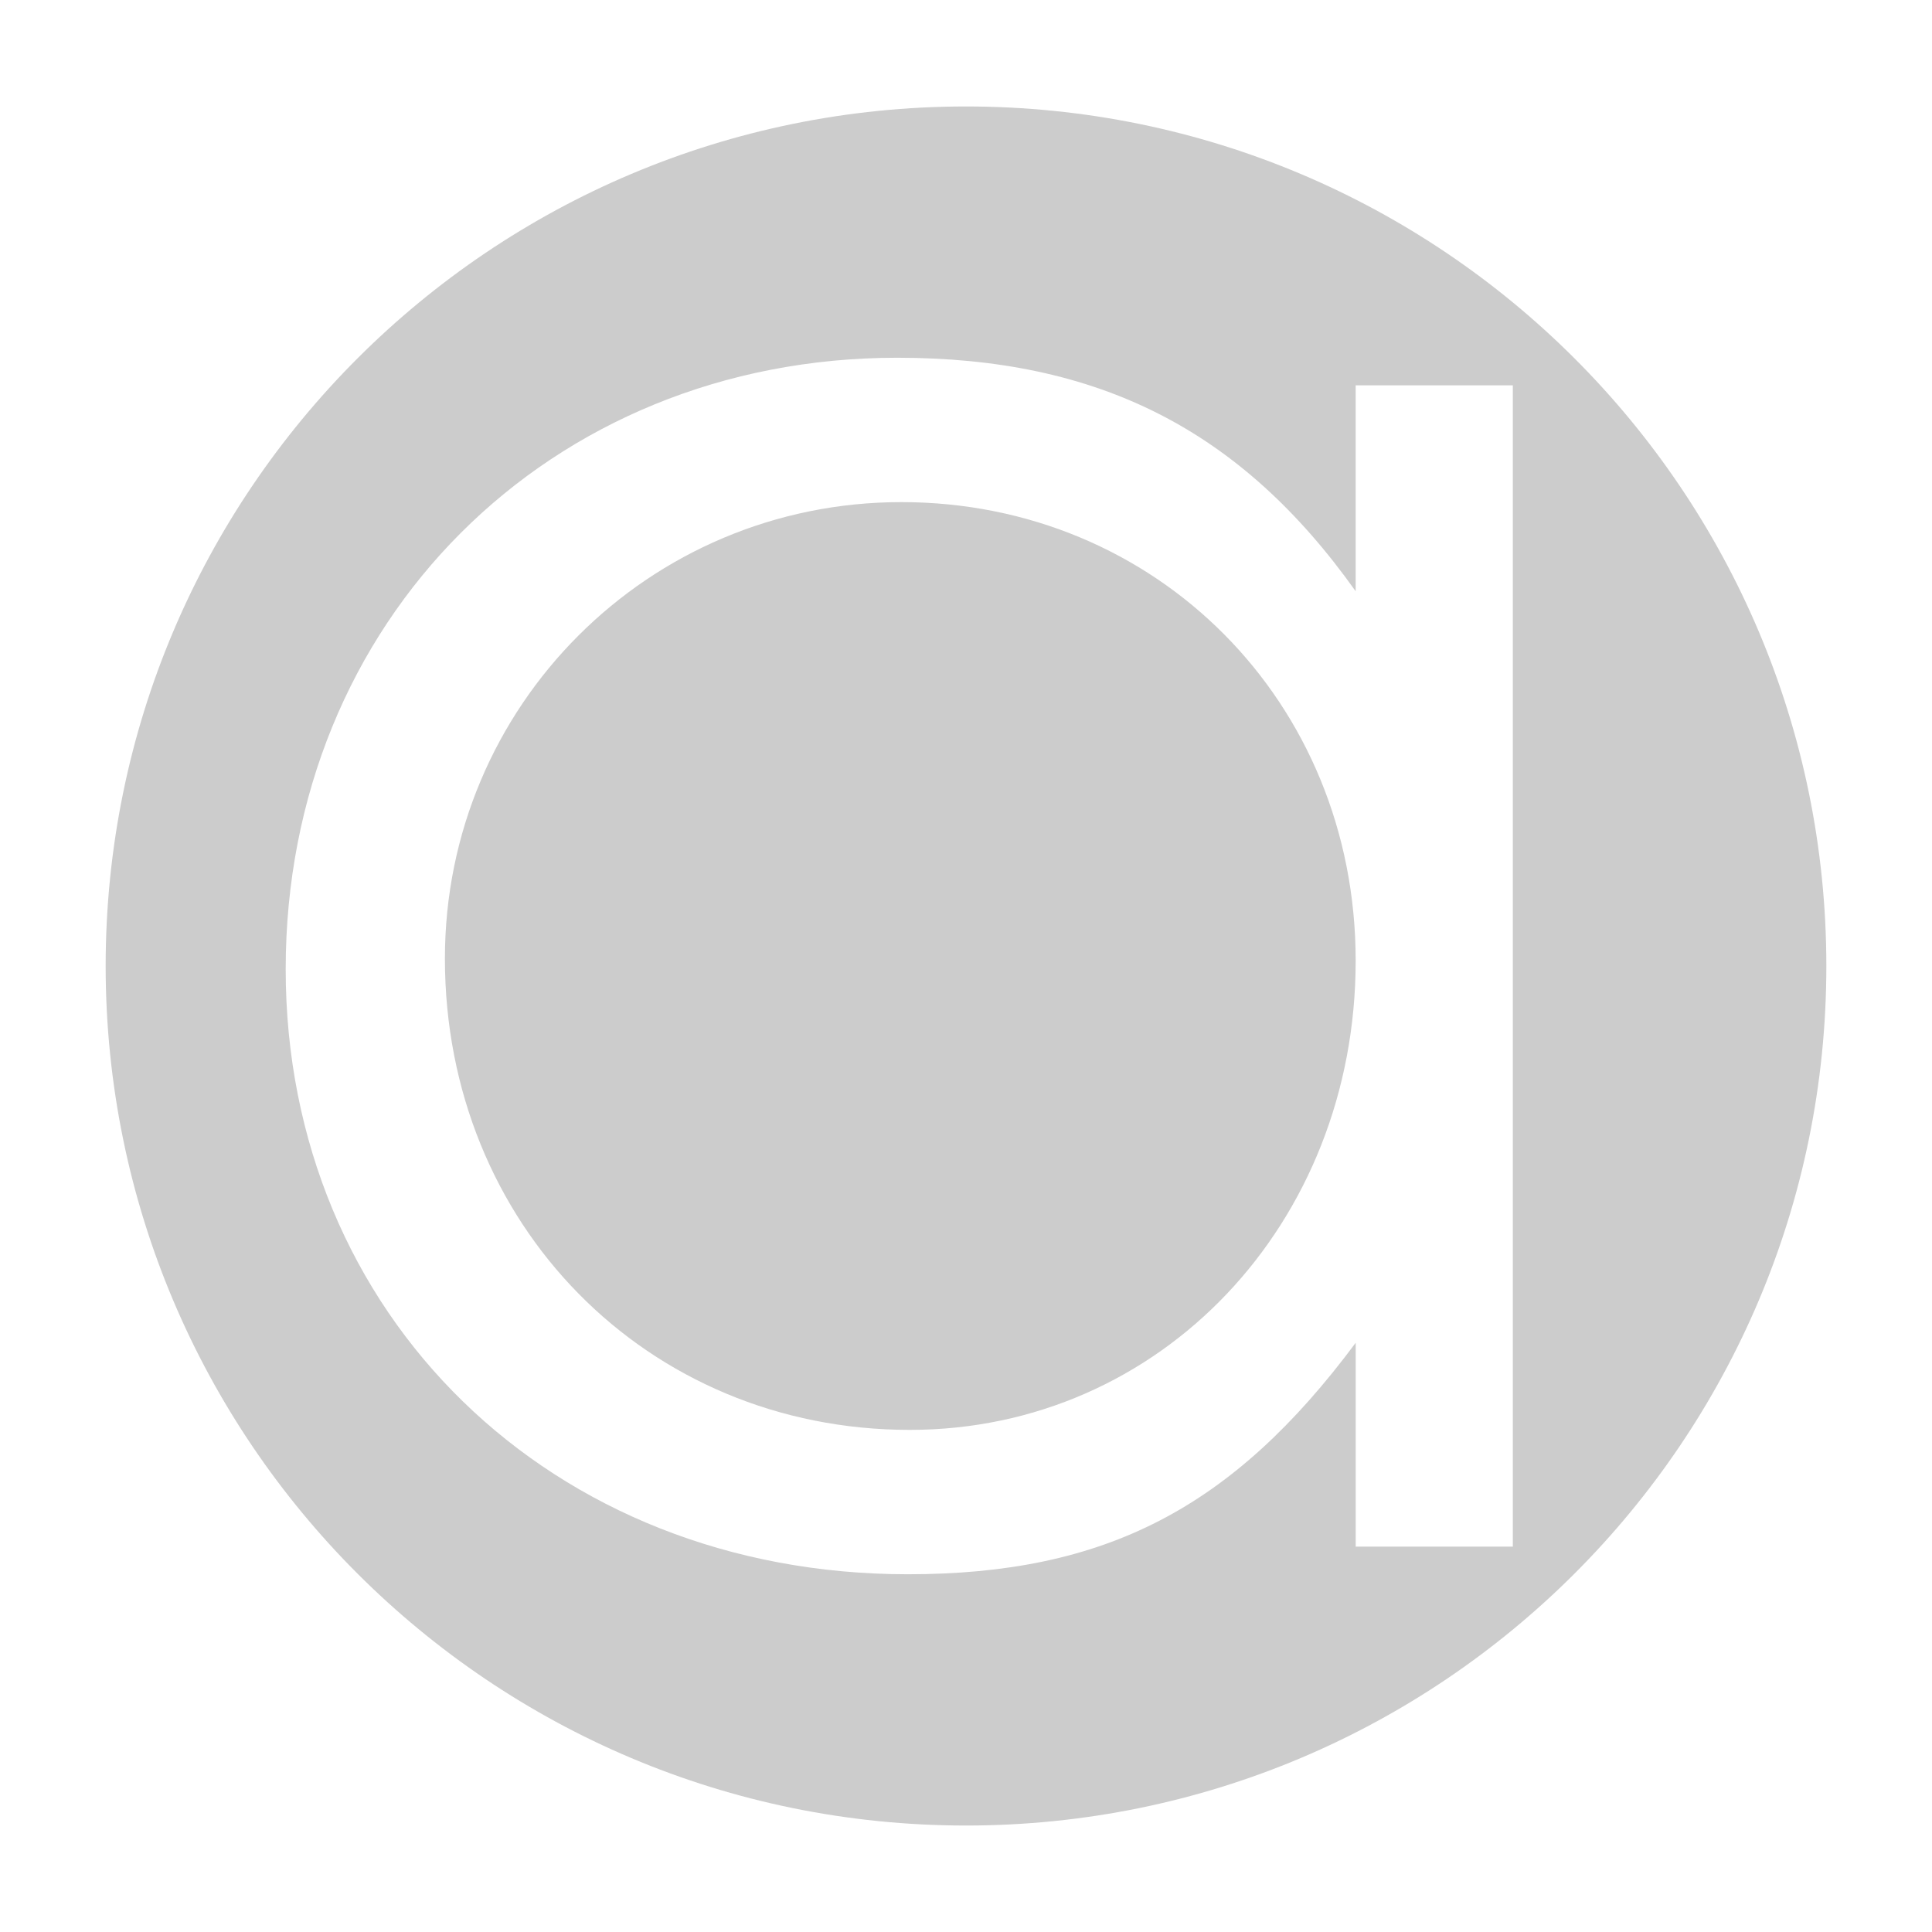
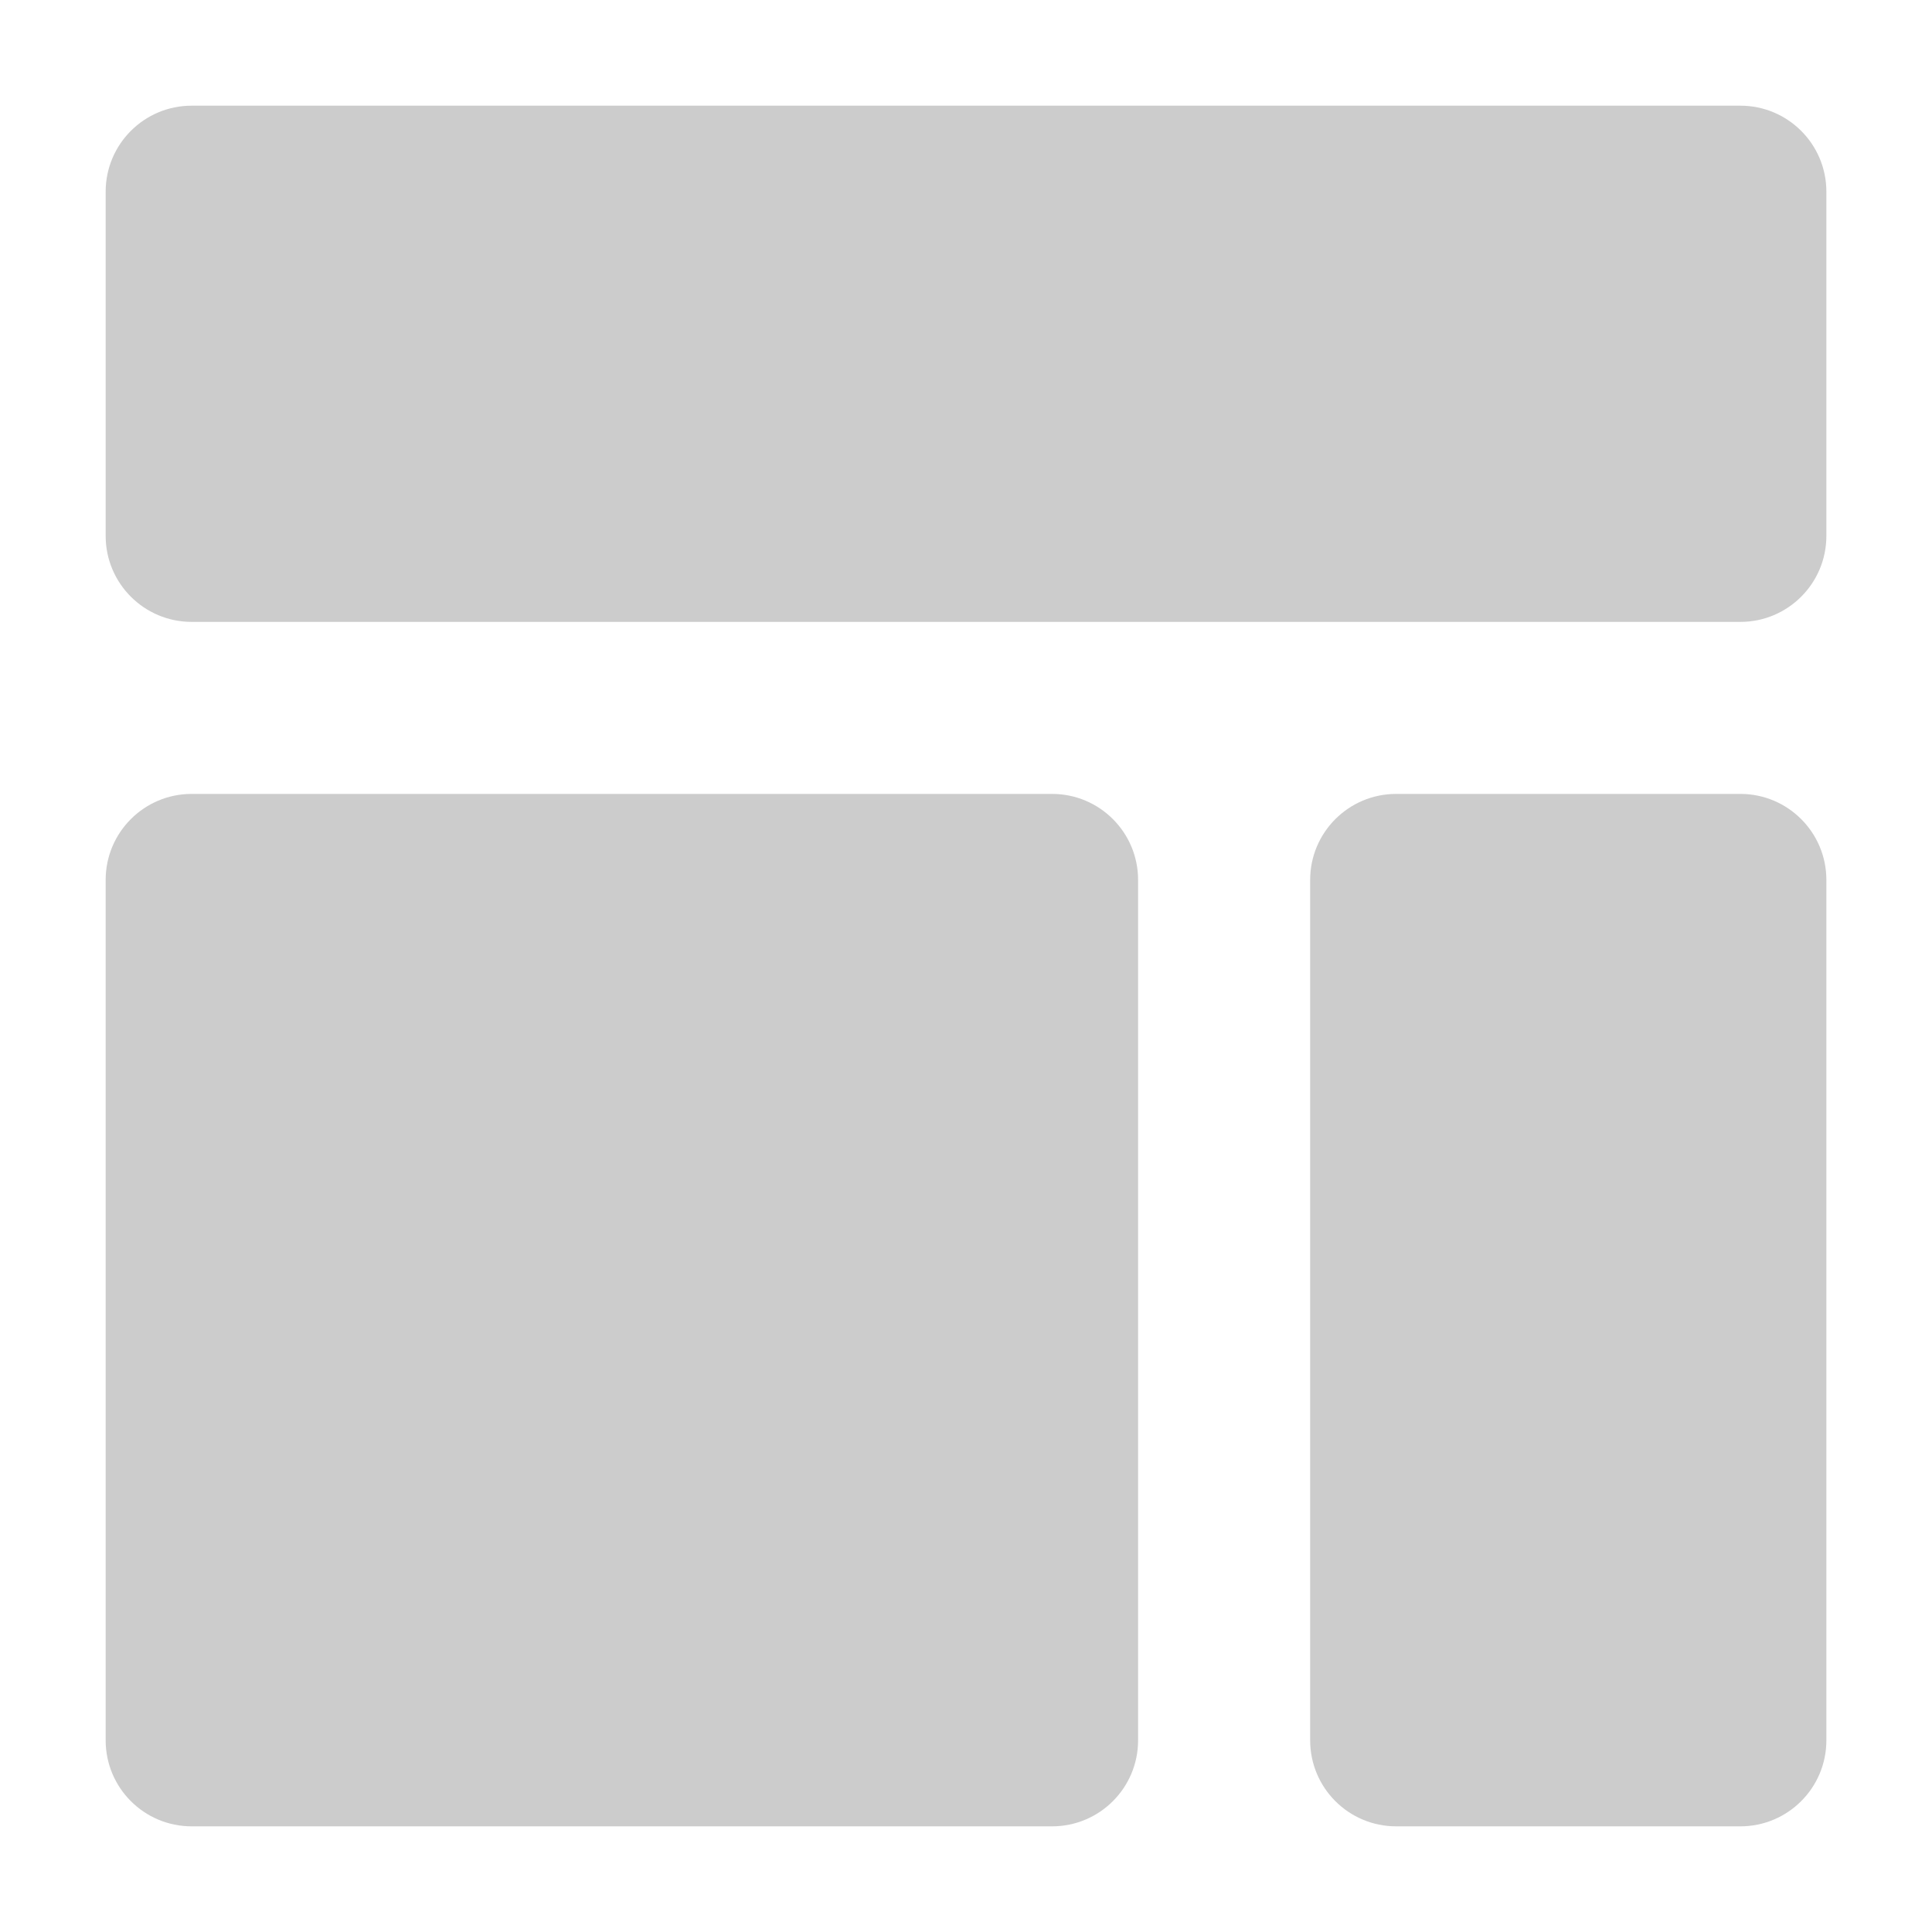
- <svg xmlns="http://www.w3.org/2000/svg" width="64" height="64" version="1.1" id="svg24">
+ <svg xmlns="http://www.w3.org/2000/svg" id="svg24" version="1.1" height="64" width="64">
  <defs id="defs28" />
-   <g id="g1366" transform="translate(-116.9492,23.5339)" />
-   <g style="fill:#cccccc" transform="matrix(3.436958,0,0,3.436958,2.900425,-959.6768)" id="layer1">
-     <g style="fill:#cccccc" transform="matrix(0.05709354,0,0,0.05703853,9.603411,278.2944)" id="g83628">
-       <path id="path83614-2" d="M -19.916,34.267 A 145.24,145.24 0 0 0 -165.149,179.508 145.24,145.24 0 0 0 -19.916,324.75 145.24,145.24 0 0 0 125.329,179.508 145.24,145.24 0 0 0 -19.916,34.267 Z m -11.62,42.459 c 34.049,0 58.055,12.197 77.409,39.463 V 81.385 H 72.403 V 277.621 H 45.874 v -34.441 c -20.788,27.983 -42.283,39.111 -75.615,39.111 -60.213,0 -105.016,-43.765 -105.016,-102.243 0,-58.836 44.443,-103.322 103.223,-103.322 z m 0.715,24.396 c -42.651,0 -77.057,34.439 -77.057,77.131 0,44.845 34.044,79.642 78.487,79.642 42.293,0 75.263,-34.804 75.263,-79.29 0,-43.769 -33.684,-77.483 -76.694,-77.483 z" style="fill:#cccccc;fill-opacity:1;stroke:none;stroke-width:11.269;stroke-miterlimit:4;stroke-dasharray:none;stroke-dashoffset:0;stroke-opacity:1" />
+   <g transform="translate(-116.9492,23.5339)" id="g1366" />
+   <g transform="matrix(1.168669,0,0,1.168669,-5.768325,-5.869711)" id="g2840">
+     <g style="fill:#cccccc" id="g1139">
+       <g transform="matrix(1.48656,0,0,1.48656,-15.40365,-13.20102)" id="g1144">
+         <rect style="fill:#cccccc;stroke-width:1.64" width="32.81" height="9.843" x="15.697" y="14.274" rx="1.64" ry="1.64" id="rect14" />
+         <rect style="fill:#cccccc;stroke-width:1.64" width="9.843" height="19.686" x="38.664" y="27.397" rx="1.64" ry="1.64" id="rect18" />
+         <rect style="fill:#cccccc;stroke-width:1.64" width="19.686" height="19.686" x="15.697" y="27.397" rx="1.64" ry="1.64" id="rect22" />
+       </g>
    </g>
  </g>
</svg>
